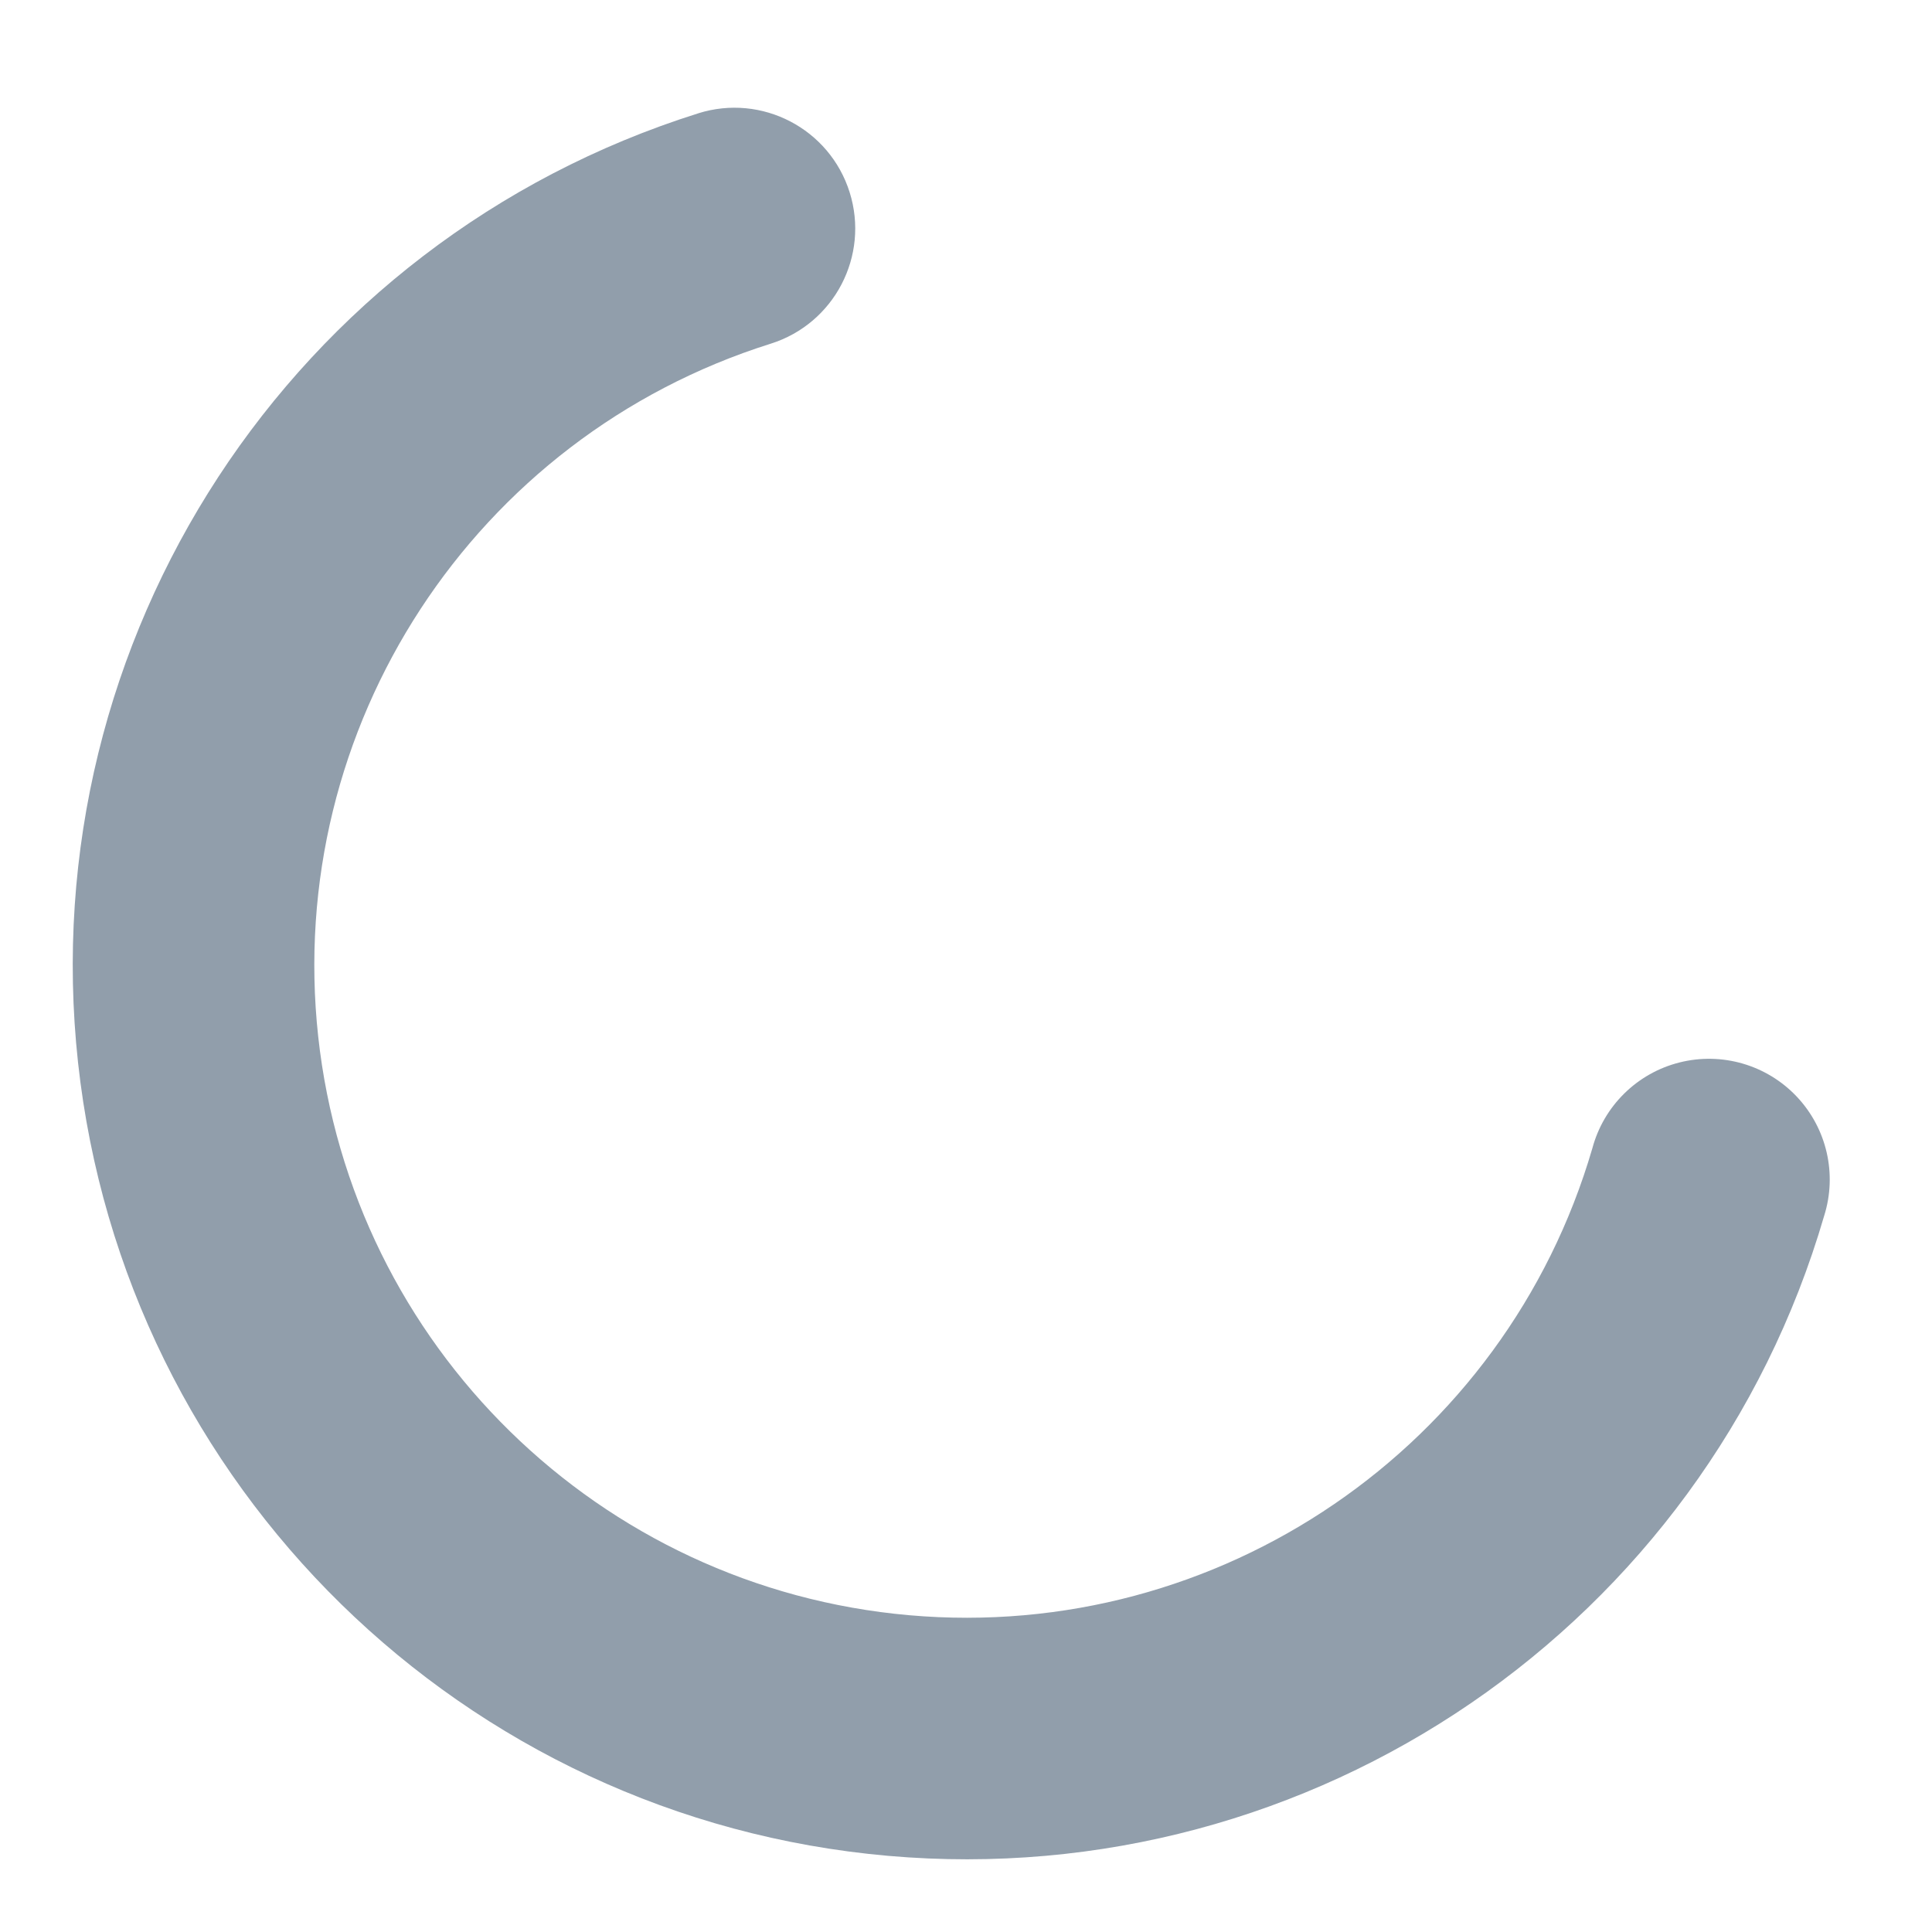
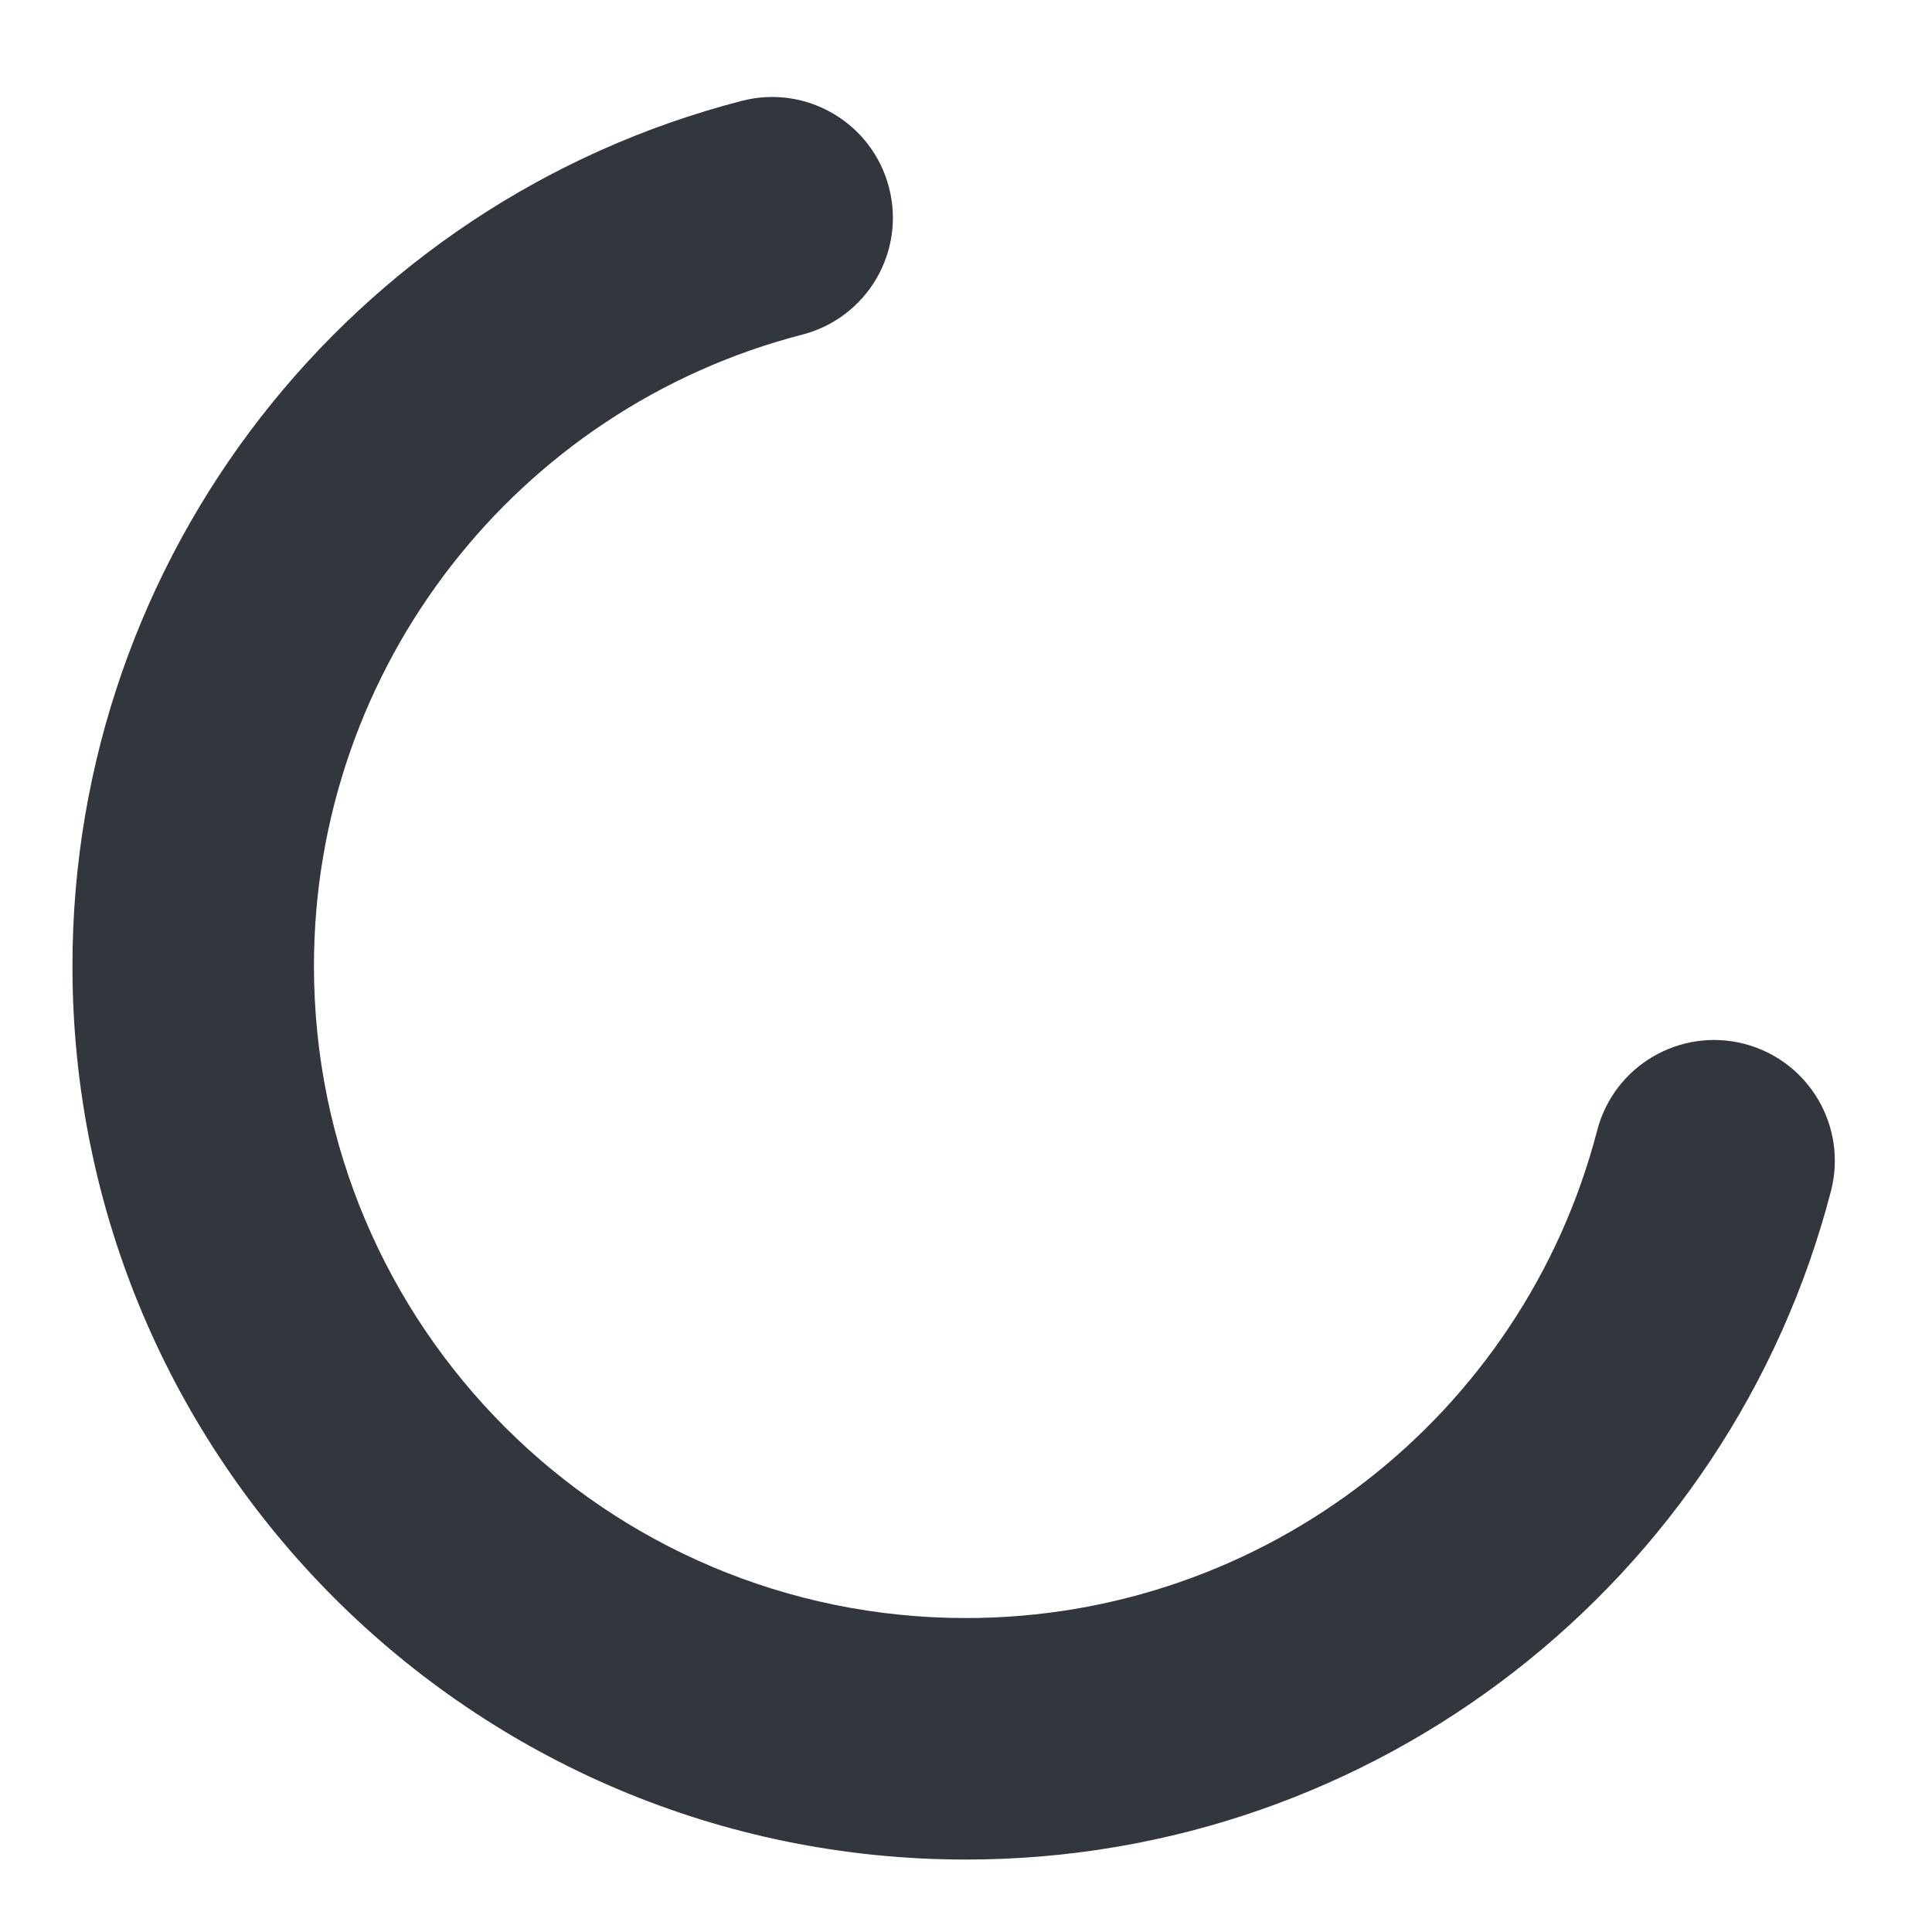
<svg xmlns="http://www.w3.org/2000/svg" viewBox="0 0 20 20">
-   <path d="M7.229 1.173a9.25 9.25 0 1 0 11.655 11.412 1.25 1.25 0 1 0-2.4-.698 6.75 6.75 0 1 1-8.506-8.329 1.25 1.25 0 1 0-.75-2.385z" fill="#919EAB" />
+   <path d="M7.68,1.044 C8.348,0.871 9.03,1.273 9.203,1.941 C9.376,2.61 8.974,3.291 8.305,3.464 C5.352,4.227 3.25,6.905 3.25,10 C3.25,13.728 6.272,16.75 10,16.75 C13.093,16.75 15.768,14.652 16.534,11.702 C16.707,11.034 17.39,10.633 18.058,10.806 C18.726,10.98 19.127,11.662 18.954,12.33 C17.903,16.376 14.238,19.25 10,19.25 C4.891,19.25 0.75,15.109 0.75,10 C0.75,5.758 3.629,2.09 7.68,1.044 Z" fill-rule="evenodd" fill="#31373D" />
</svg>
